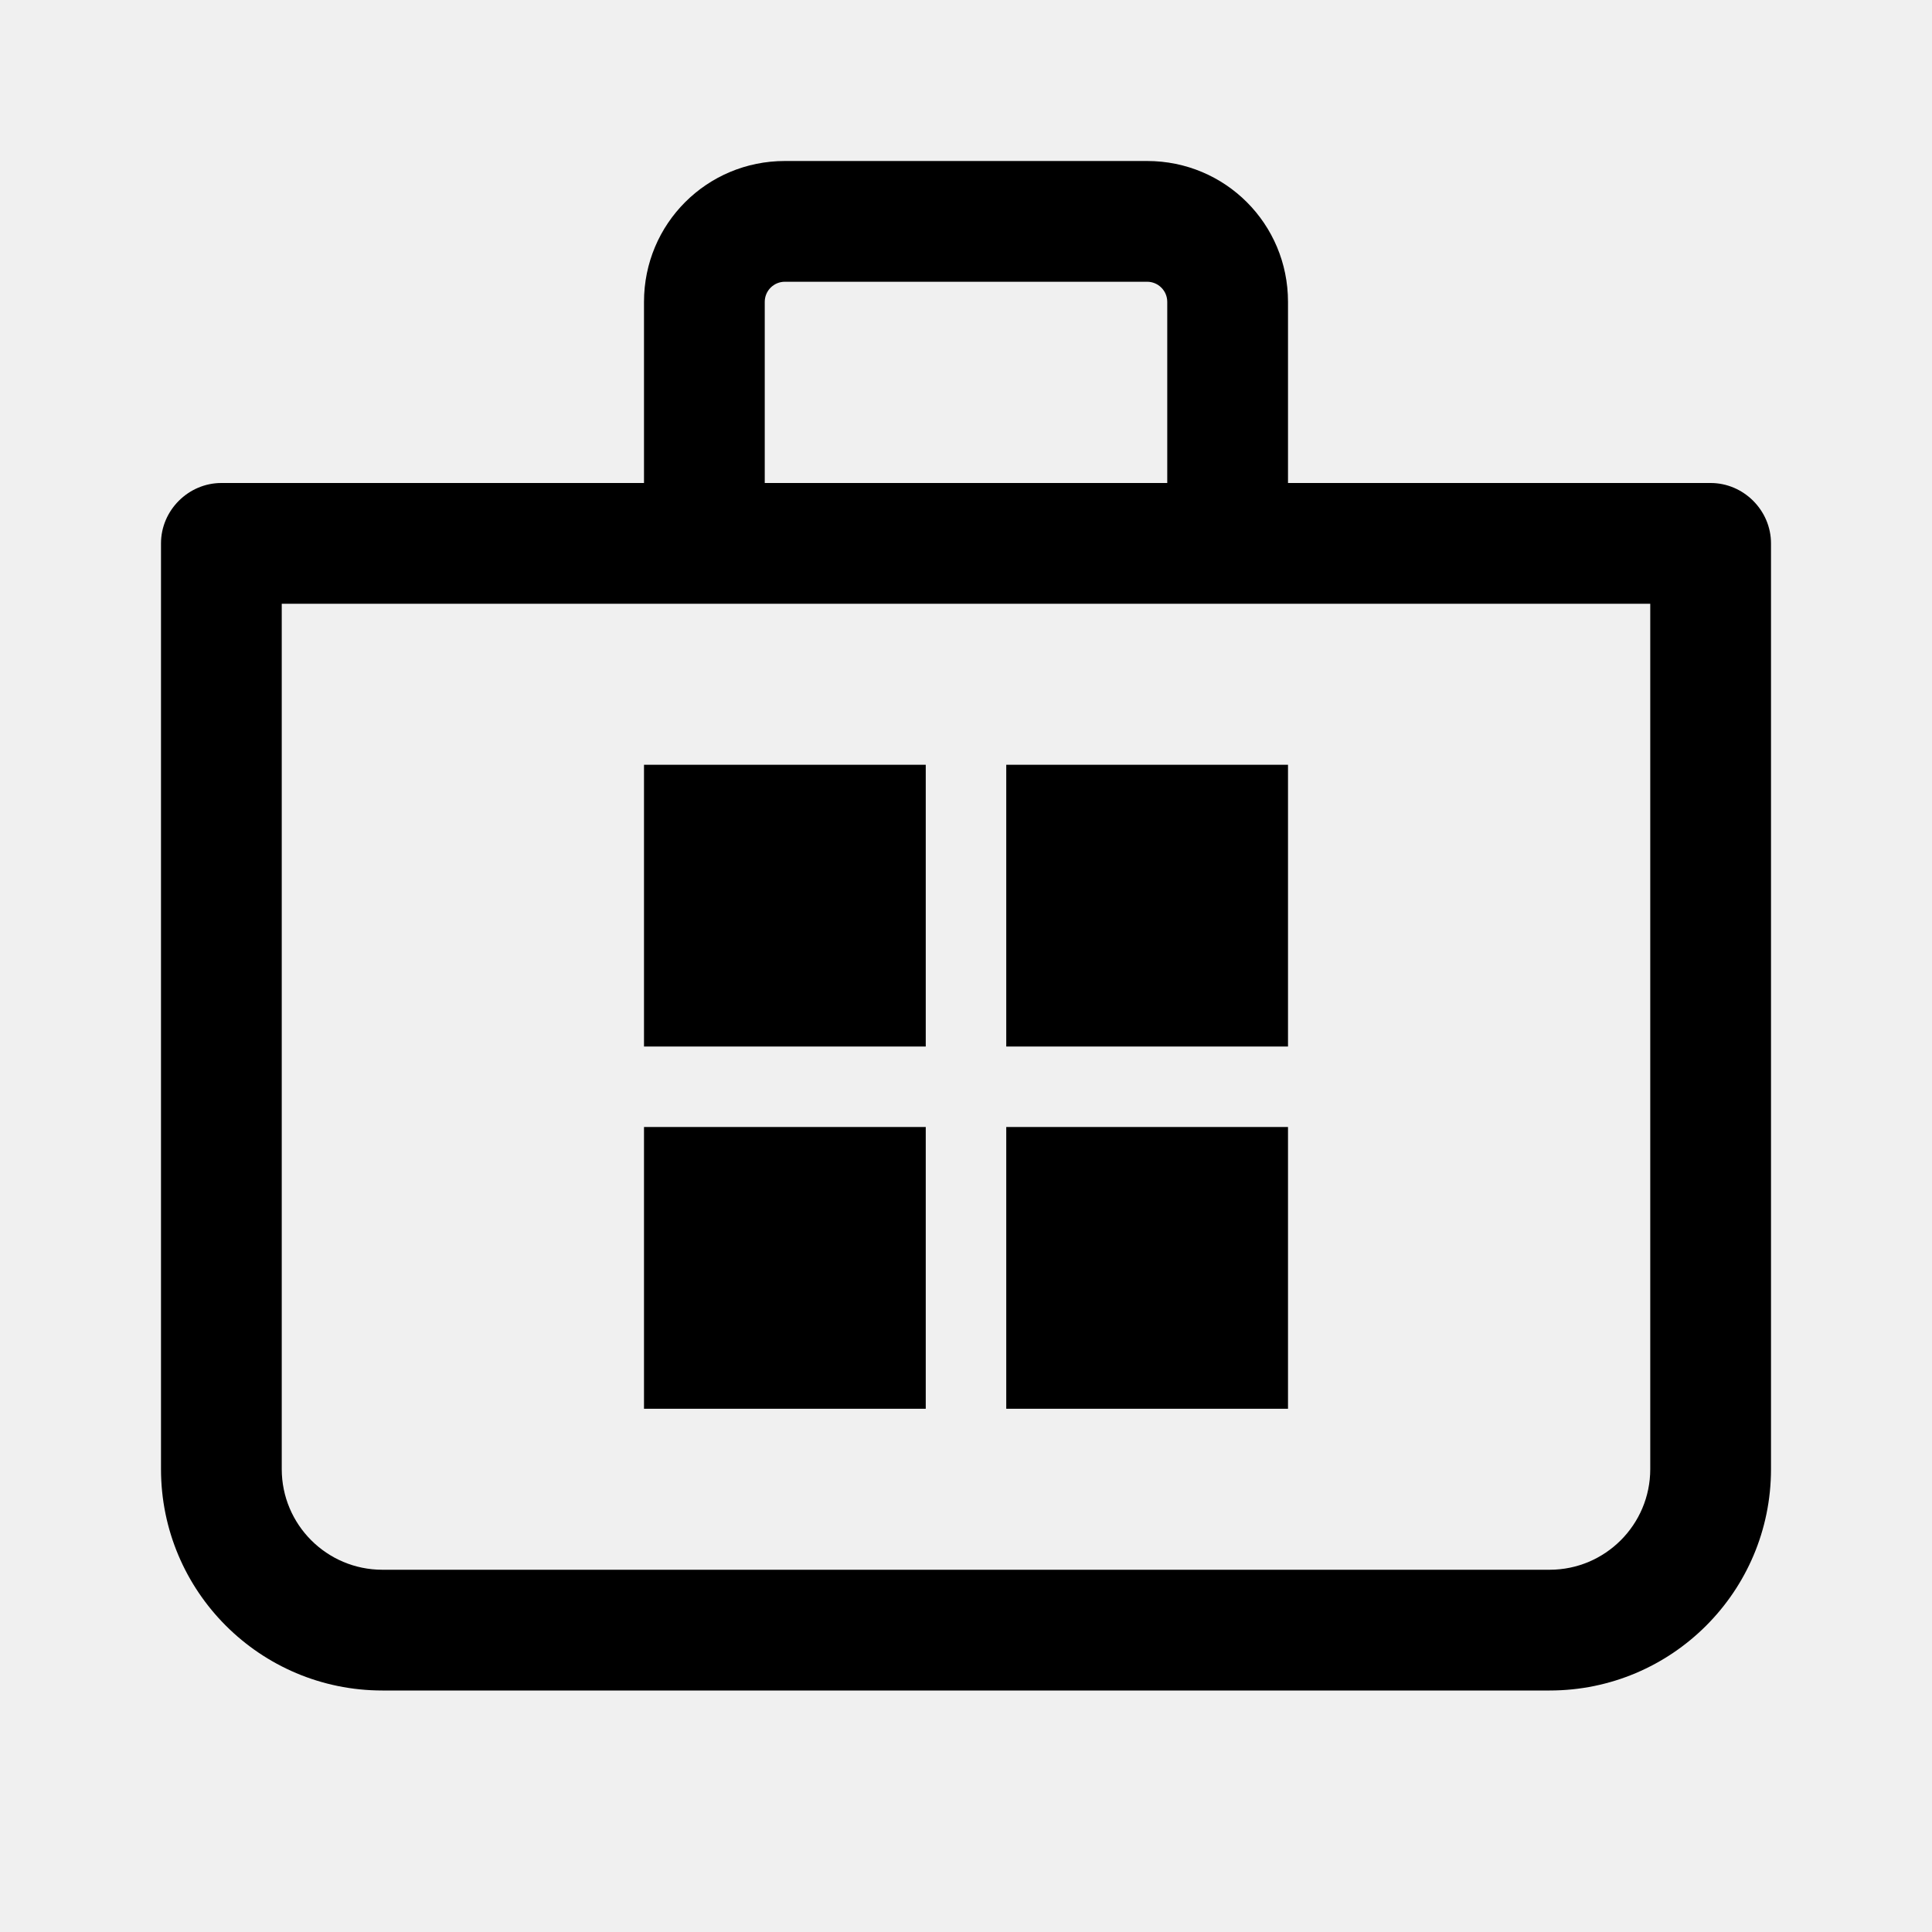
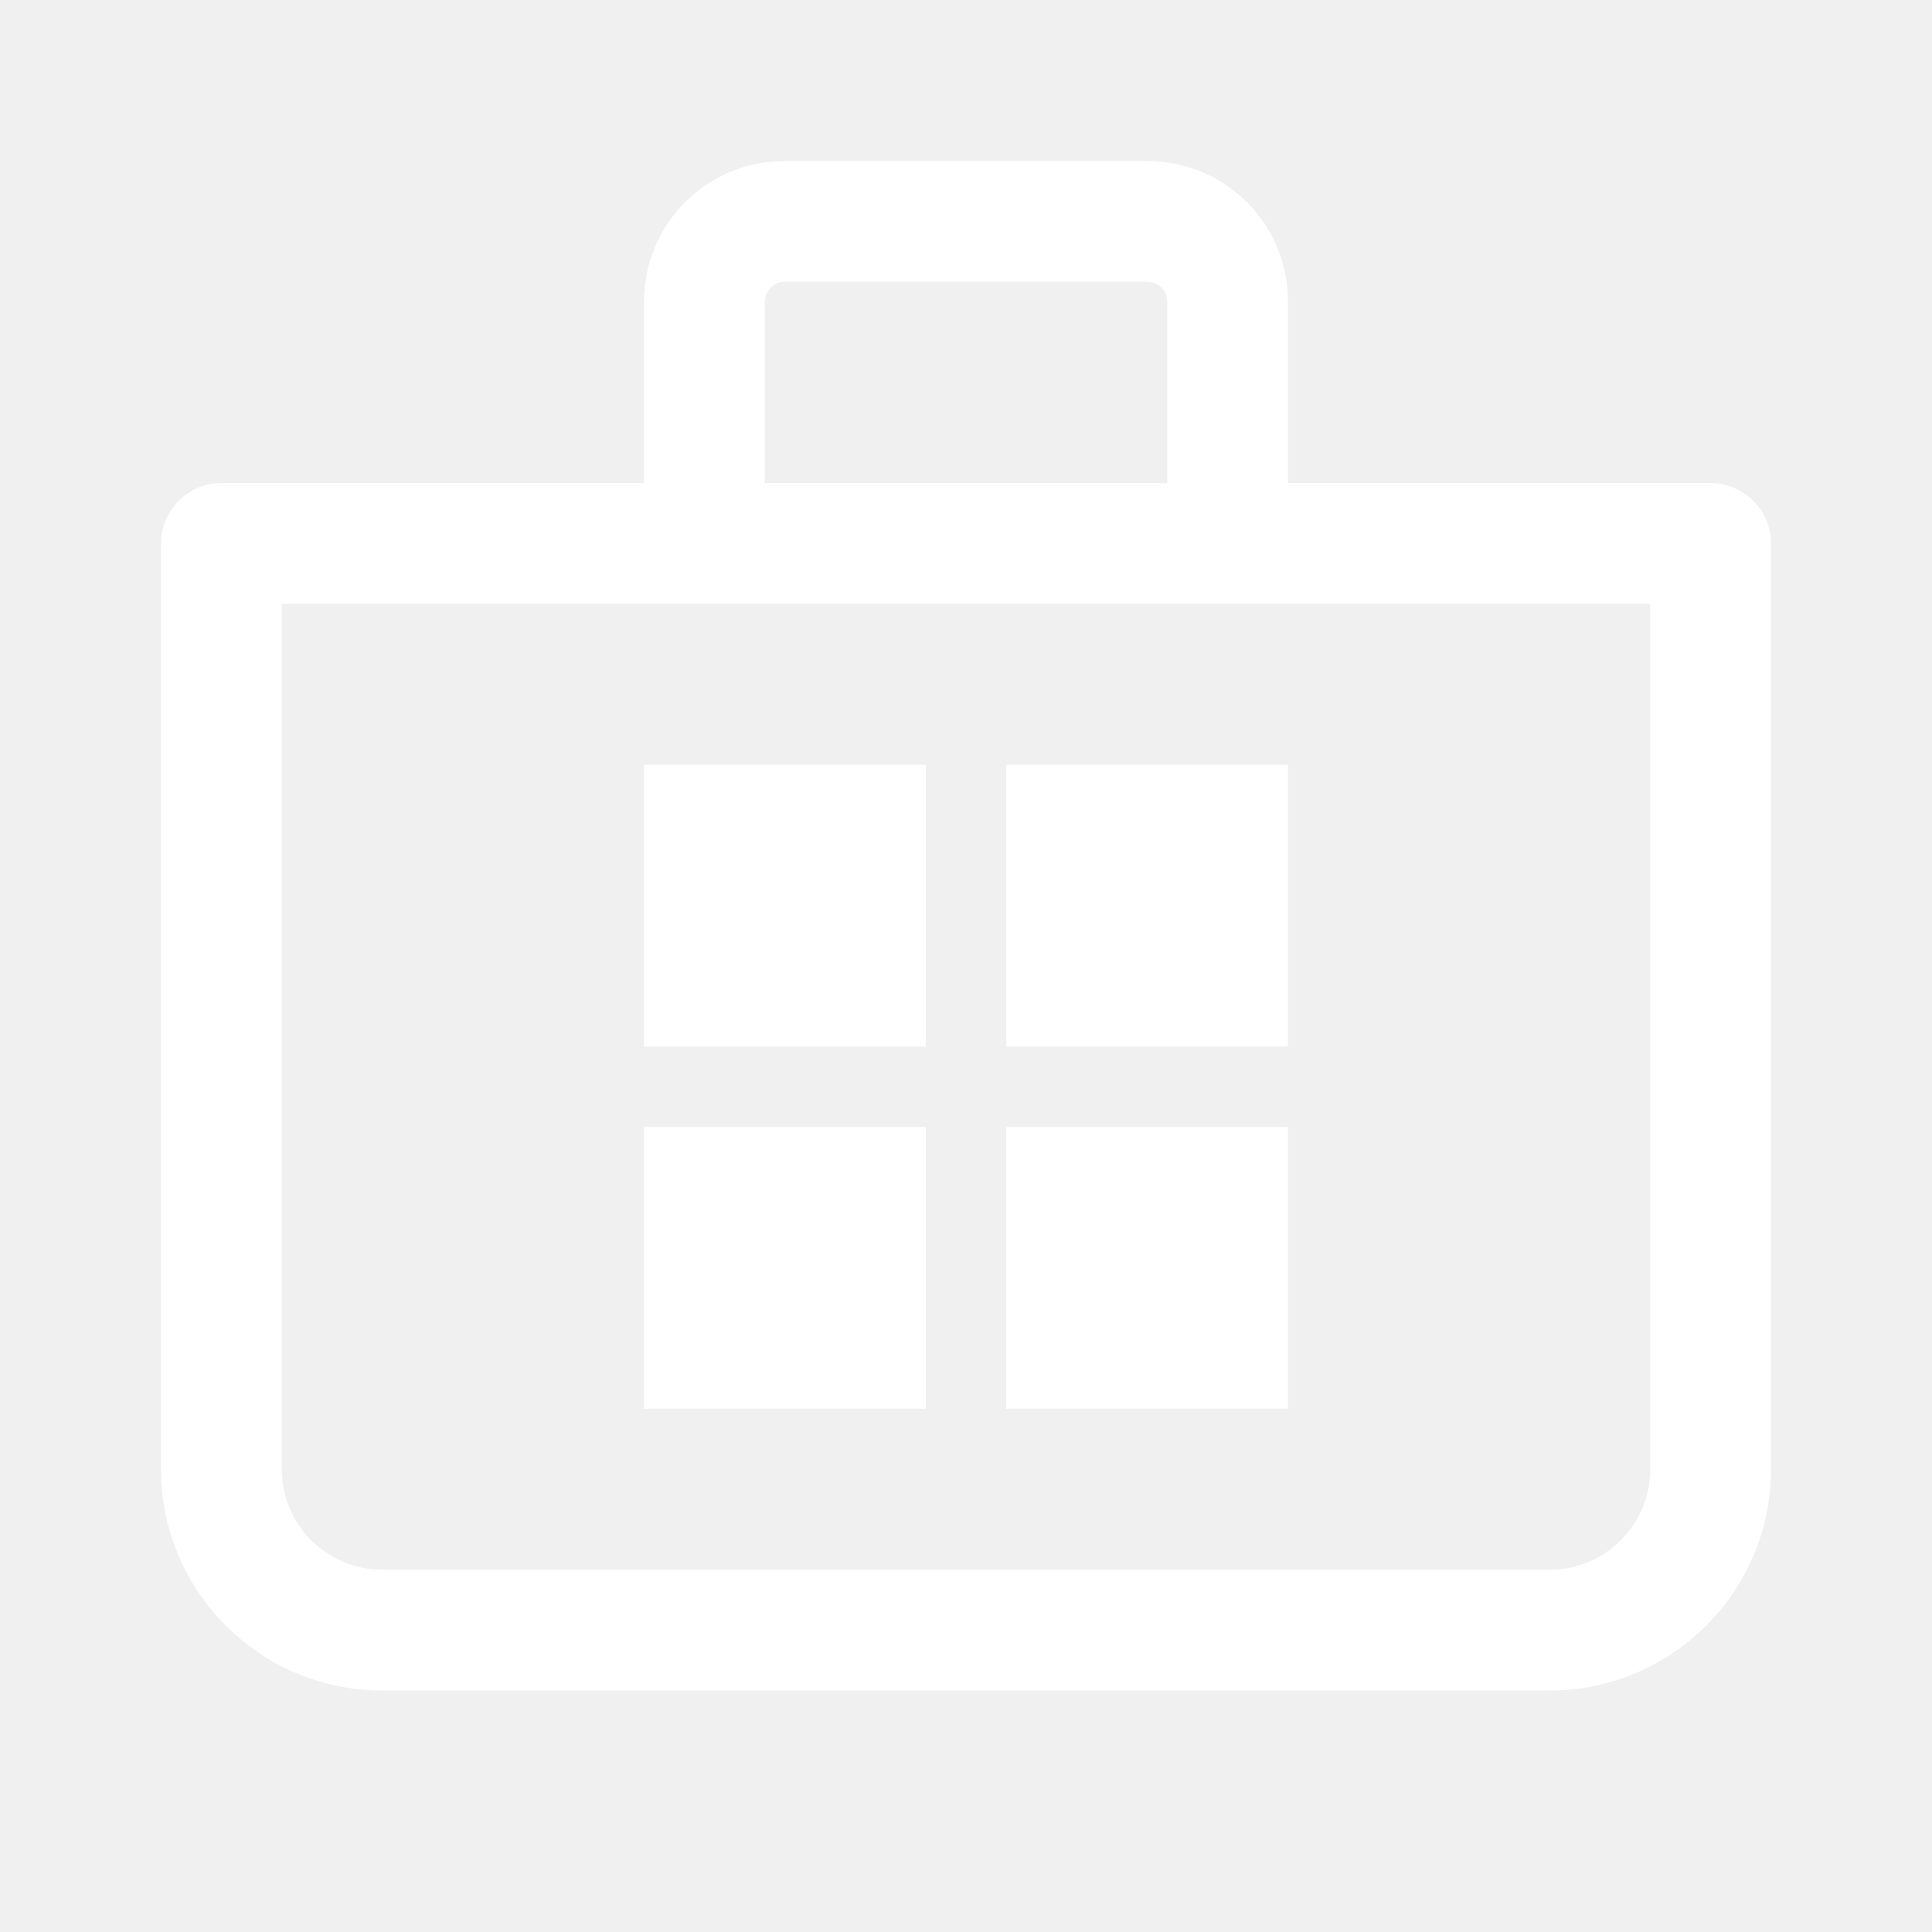
<svg xmlns="http://www.w3.org/2000/svg" width="24" height="24" viewBox="0 0 24 24">
-   <path fill="currentColor" d="M11.5 9.5V13H8V9.5h3.5Zm0 8V14H8v3.5h3.5Zm4.5-8V13h-3.5V9.5H16Zm0 8V14h-3.5v3.5H16ZM8 6V3.75C8 2.78 8.78 2 9.75 2h4.5c.97 0 1.75.78 1.75 1.75V6h5.25c.41 0 .75.34.75.75v11.5A2.75 2.75 0 0 1 19.25 21H4.75A2.75 2.75 0 0 1 2 18.25V6.75c0-.41.34-.75.75-.75H8Zm1.5-2.25V6h5V3.75a.25.25 0 0 0-.25-.25h-4.5a.25.25 0 0 0-.25.25Zm-6 14.5c0 .69.56 1.25 1.25 1.25h14.5c.69 0 1.25-.56 1.25-1.25V7.5h-17v10.75Z" />
+   <path fill="white" d="M11.5 9.5V13H8V9.5h3.5Zm0 8V14H8v3.5h3.5Zm4.5-8V13h-3.5V9.5H16Zm0 8V14h-3.5v3.5H16ZM8 6V3.75C8 2.78 8.78 2 9.75 2h4.5c.97 0 1.75.78 1.75 1.75V6h5.25c.41 0 .75.34.75.75v11.5A2.75 2.75 0 0 1 19.25 21H4.75A2.75 2.75 0 0 1 2 18.25V6.75c0-.41.34-.75.75-.75H8Zm1.5-2.25V6h5V3.75a.25.25 0 0 0-.25-.25h-4.5a.25.25 0 0 0-.25.25Zm-6 14.5c0 .69.56 1.25 1.25 1.25h14.5c.69 0 1.25-.56 1.25-1.25V7.5h-17v10.75Z" />
</svg>
